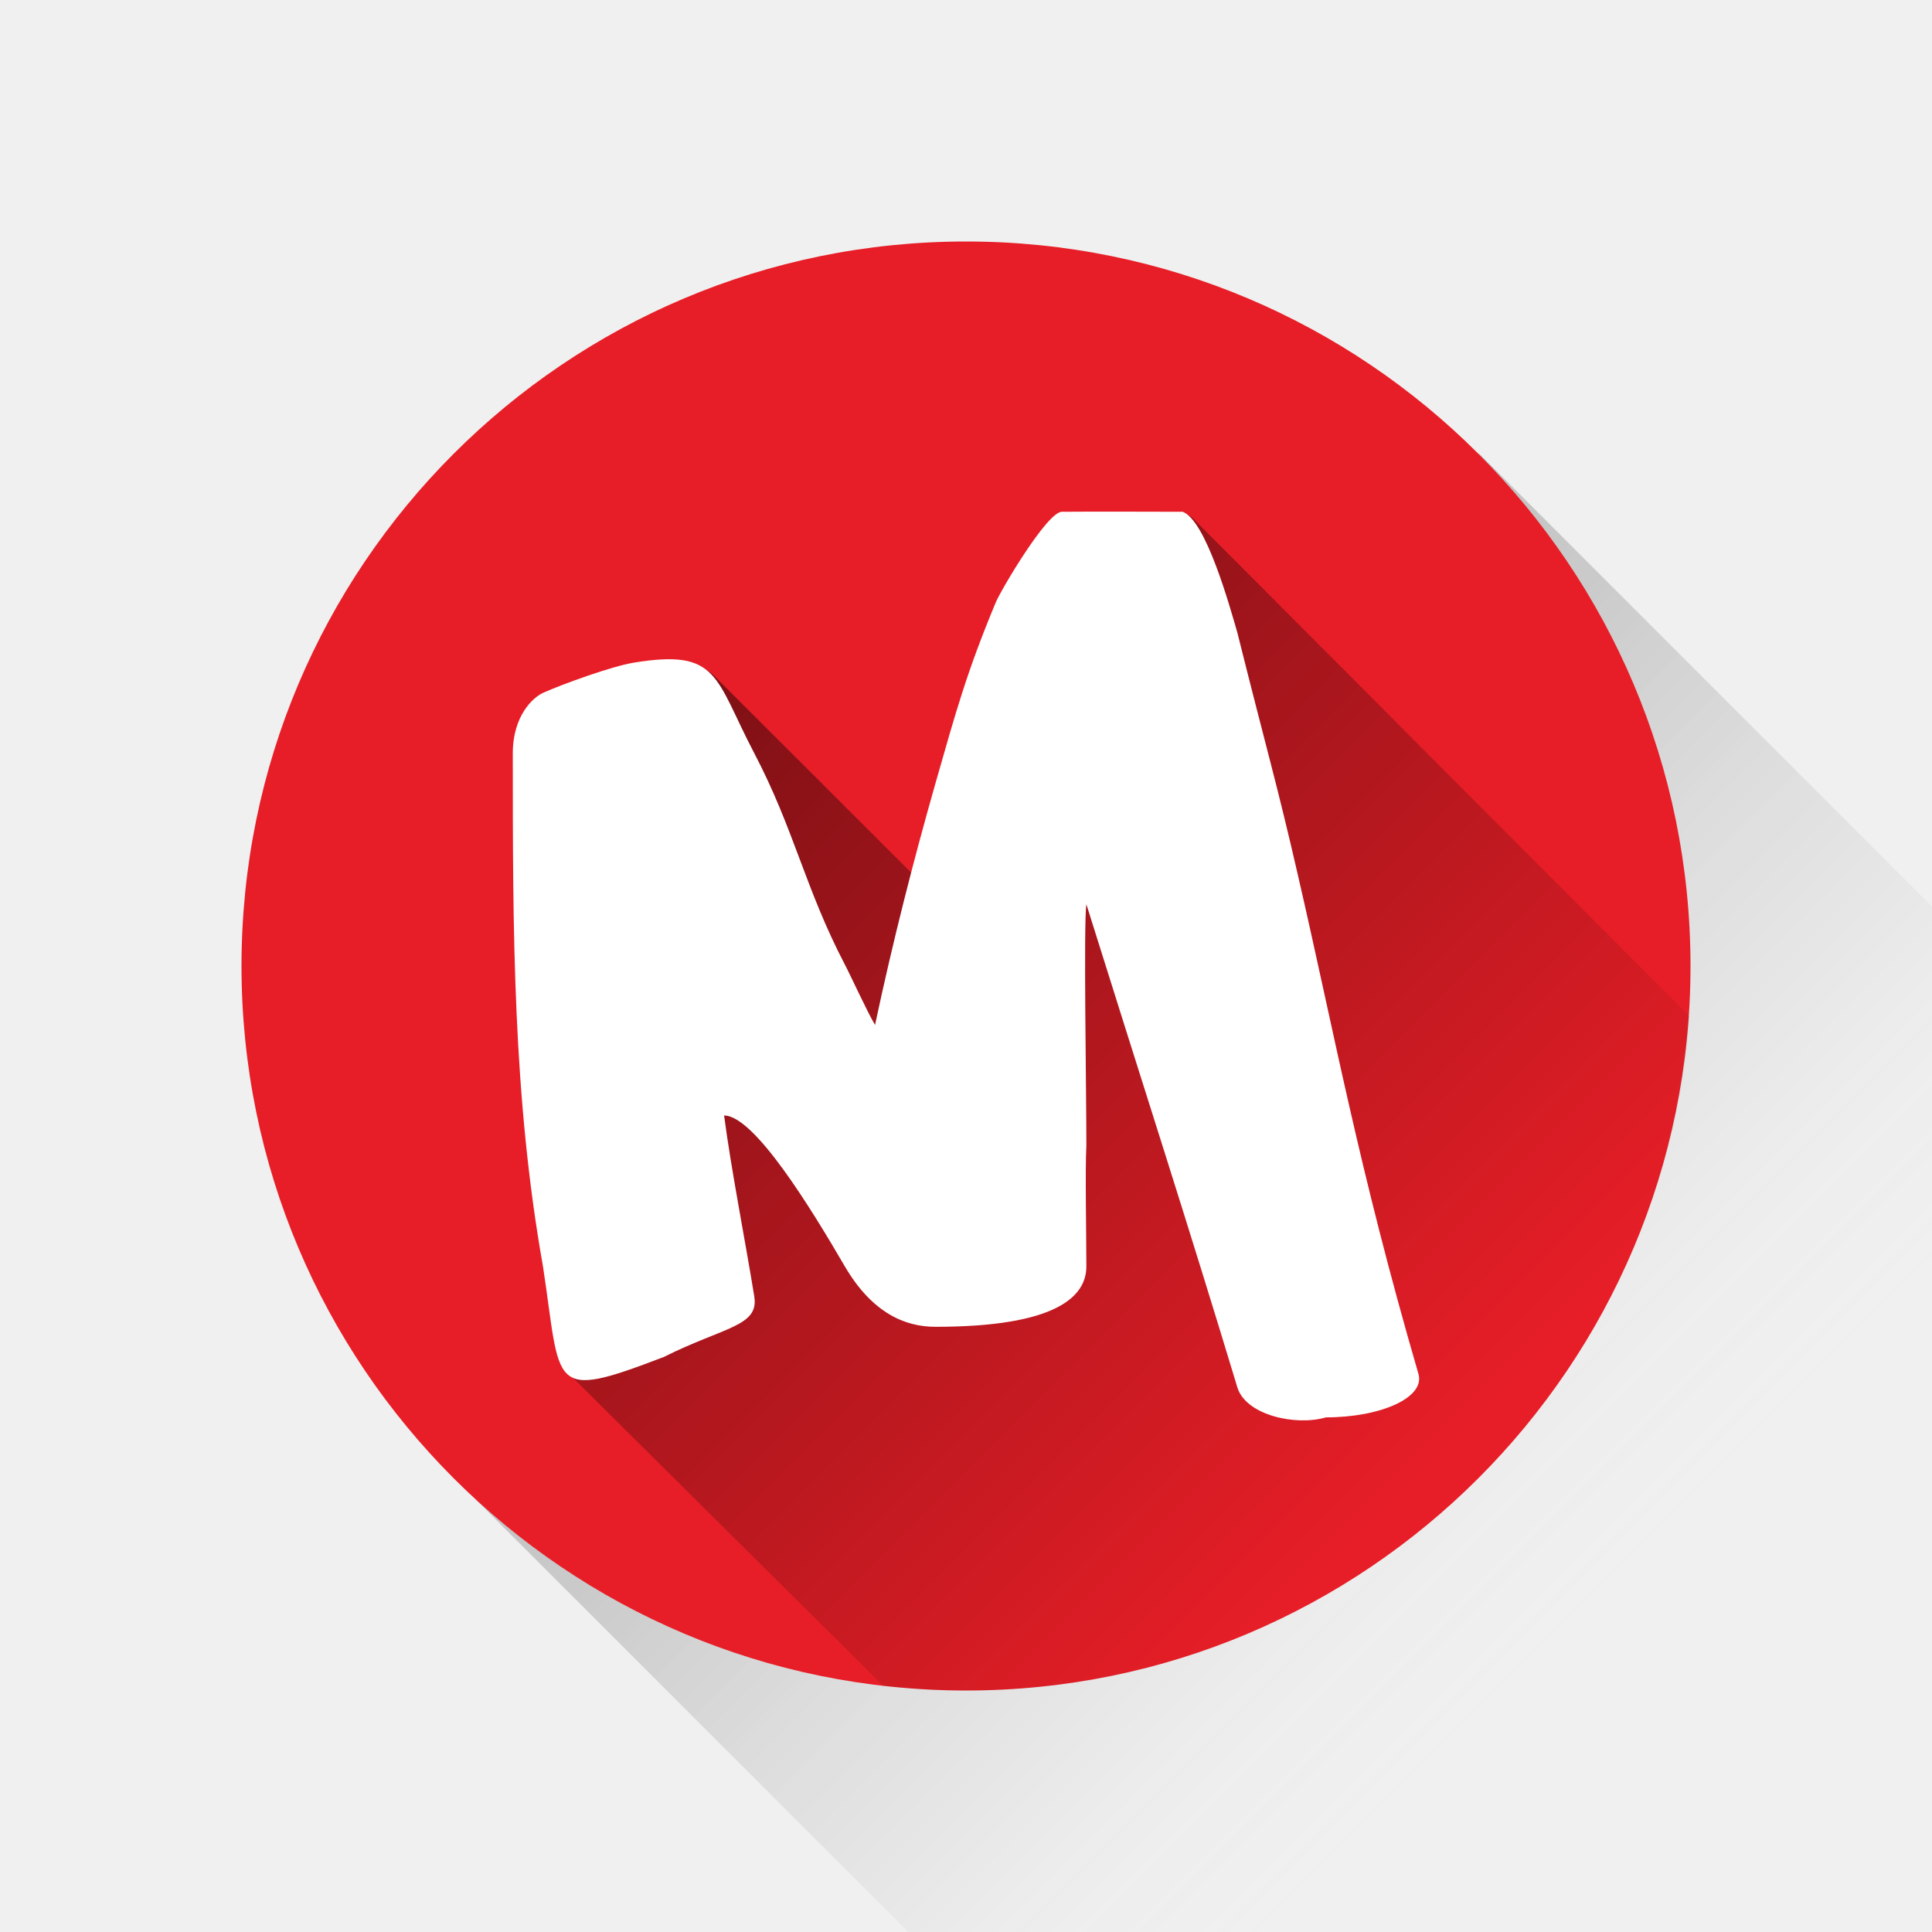
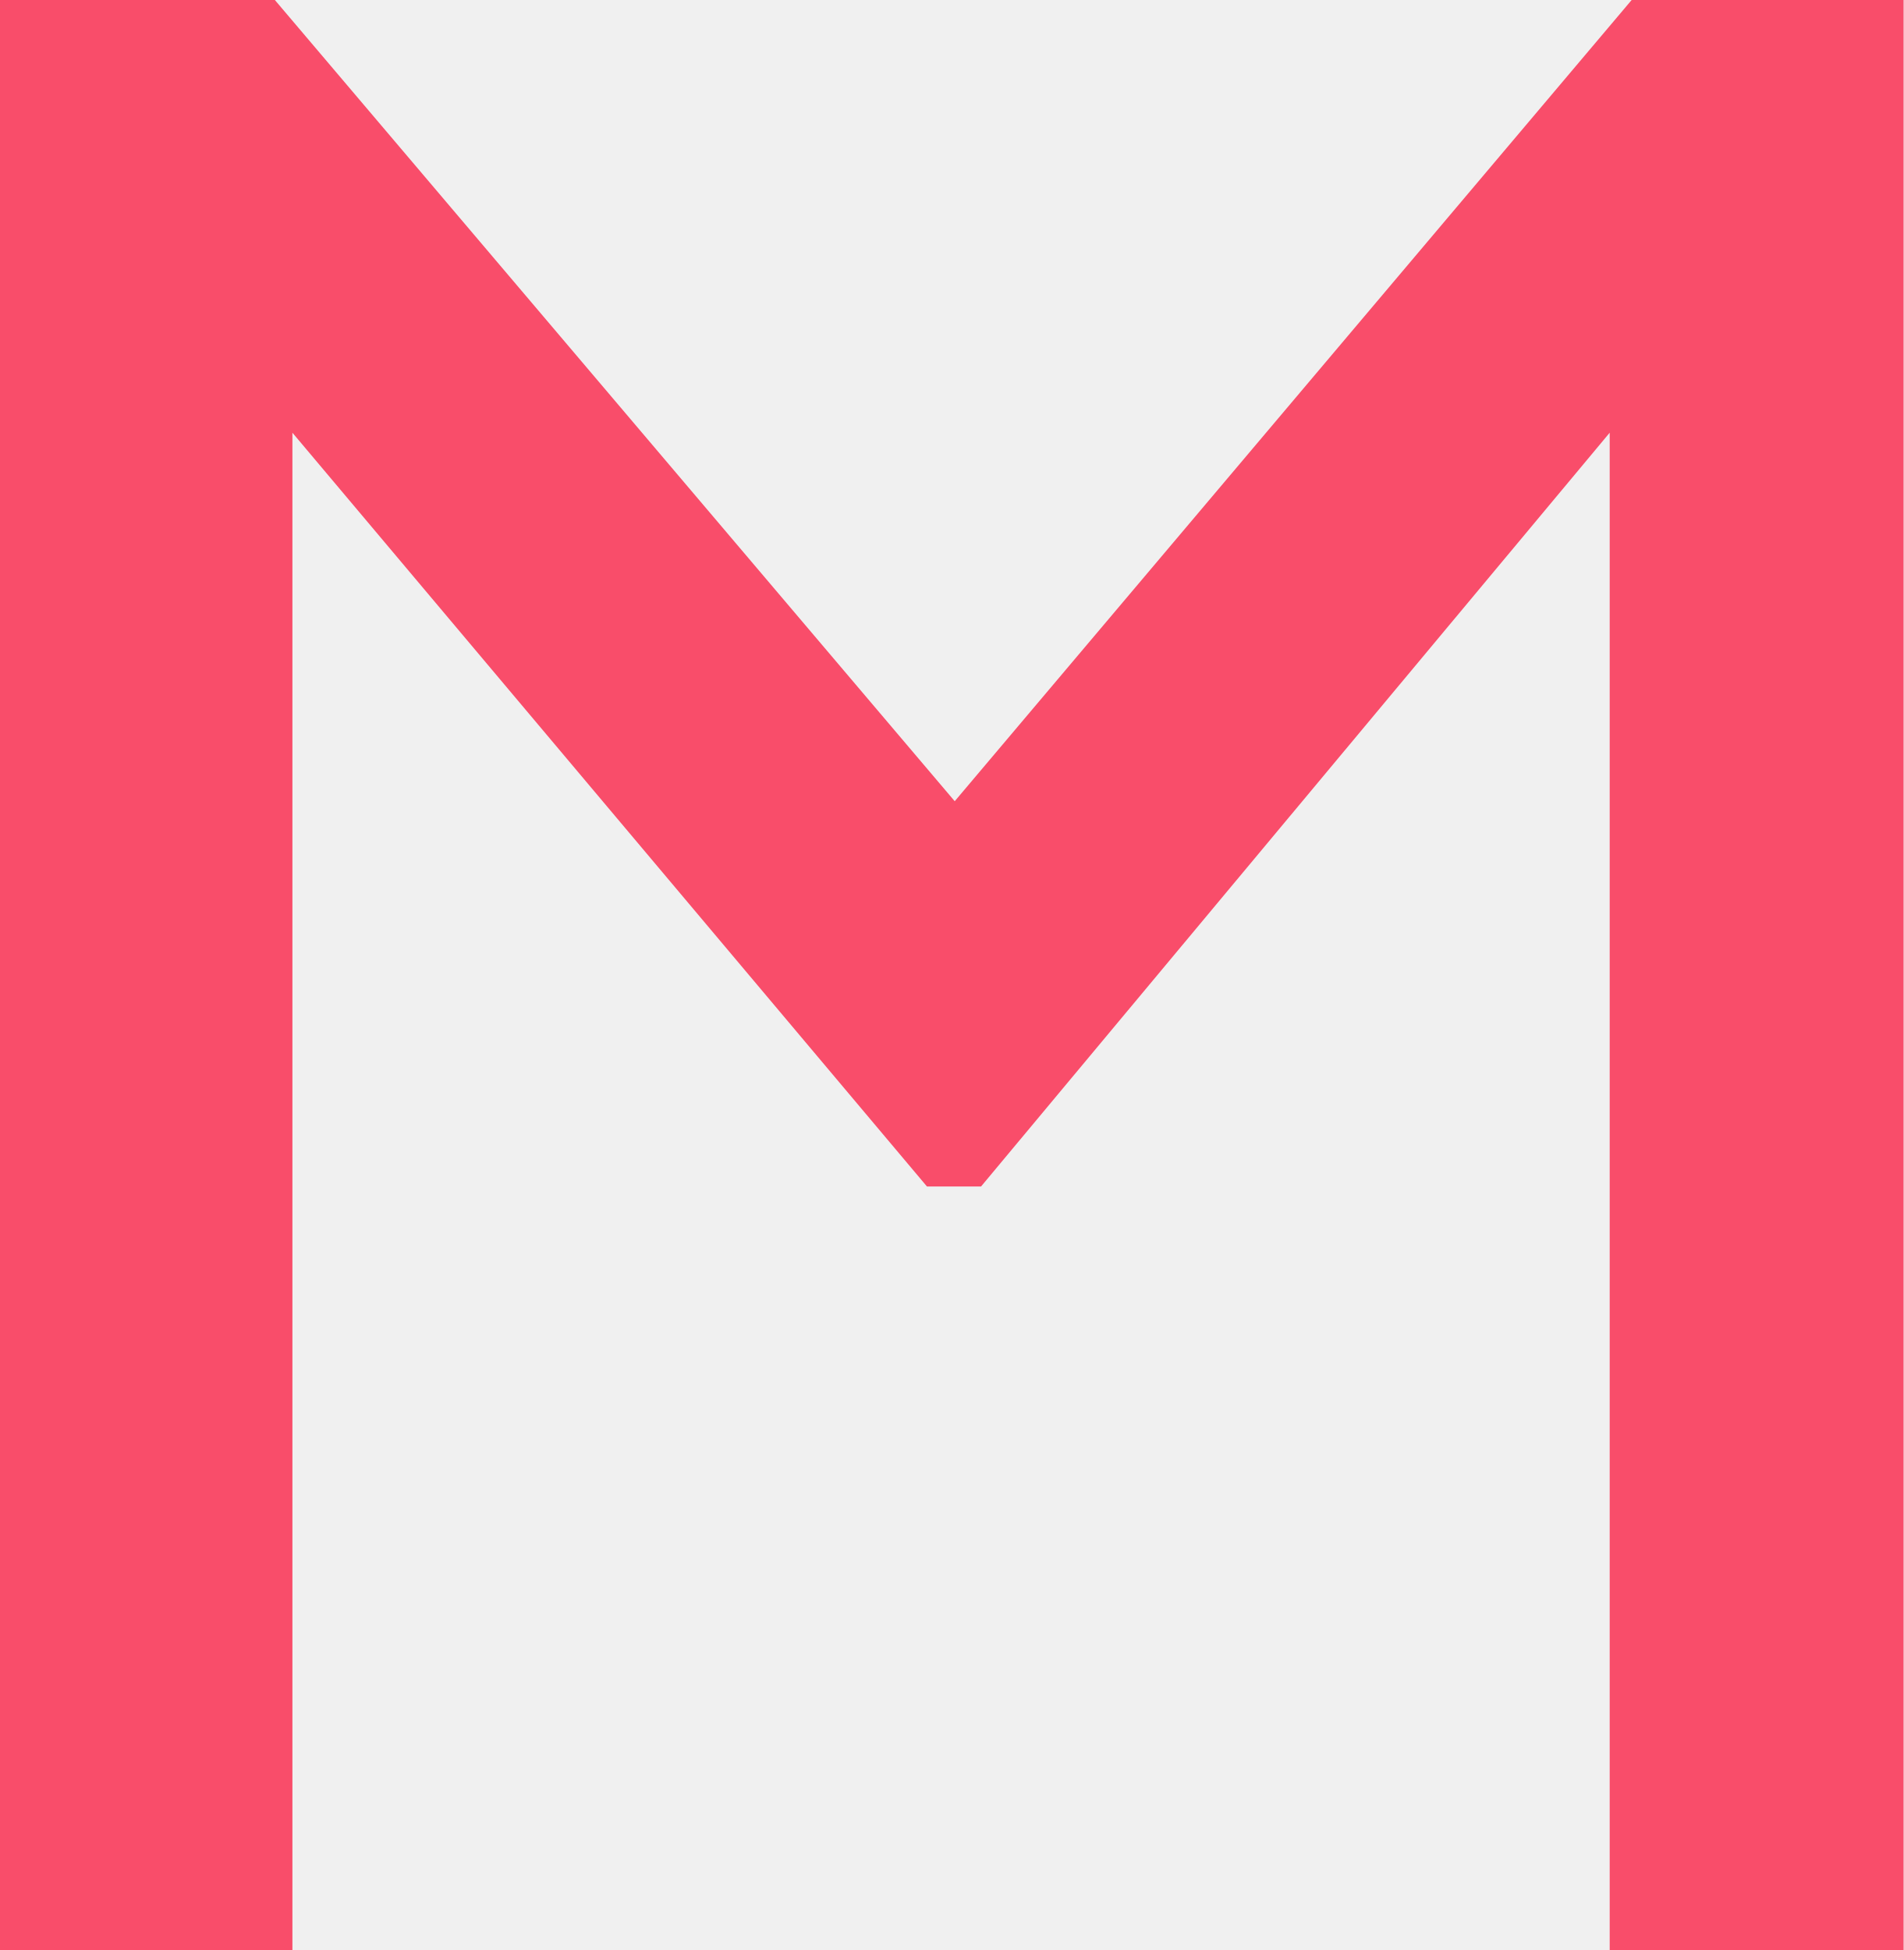
- <svg xmlns="http://www.w3.org/2000/svg" xmlns:xlink="http://www.w3.org/1999/xlink" enable-background="new 0 0 64 64" height="64px" id="Meetup" version="1.1" viewBox="0 0 64 64" width="64px" xml:space="preserve">
-   <linearGradient gradientTransform="matrix(1 0 0 -1 -1370 -1753)" gradientUnits="userSpaceOnUse" id="Circle_Shadow_1_" x1="1434.03" x2="1402.03" y1="-1816.999" y2="-1784.999">
-     <stop offset="0.316" style="stop-color:#FFFFFF;stop-opacity:0" />
-     <stop offset="0.351" style="stop-color:#E9E9E9;stop-opacity:0.05" />
-     <stop offset="0.454" style="stop-color:#ACACAC;stop-opacity:0.202" />
-     <stop offset="0.557" style="stop-color:#787878;stop-opacity:0.352" />
-     <stop offset="0.657" style="stop-color:#4D4D4D;stop-opacity:0.498" />
-     <stop offset="0.753" style="stop-color:#2B2B2B;stop-opacity:0.638" />
-     <stop offset="0.844" style="stop-color:#131313;stop-opacity:0.772" />
-     <stop offset="0.929" style="stop-color:#050505;stop-opacity:0.896" />
-     <stop offset="1" style="stop-color:#000000" />
-   </linearGradient>
-   <polygon enable-background="new    " fill="url(#Circle_Shadow_1_)" id="Circle_Shadow" opacity="0.2" points="64.029,64   64.029,30.059 49,15.029 15.059,48.971 30.088,64 " />
-   <circle cx="32" cy="32" fill="#E71E27" id="Circle" r="24" />
-   <g id="M_shadow">
-     <g>
-       <defs>
-         <circle cx="32.029" cy="32" id="SVGID_1_" r="24" />
-       </defs>
-       <clipPath id="SVGID_2_">
-         <use overflow="visible" xlink:href="#SVGID_1_" />
-       </clipPath>
-       <g clip-path="url(#SVGID_2_)" enable-background="new    " opacity="0.5">
-         <linearGradient gradientTransform="matrix(1 0 0 -1 -274 -299)" gradientUnits="userSpaceOnUse" id="SVGID_3_" x1="328.035" x2="328.002" y1="-375.97" y2="-375.937">
-           <stop offset="0.525" style="stop-color:#000000;stop-opacity:0" />
-           <stop offset="0.579" style="stop-color:#000000;stop-opacity:0.113" />
-           <stop offset="1" style="stop-color:#000000" />
-         </linearGradient>
-         <path d="M54.018,76.952C53.826,77.032,54.208,76.878,54.018,76.952L54.018,76.952z" fill="url(#SVGID_3_)" />
-         <linearGradient gradientTransform="matrix(1 0 0 -1 -274 -299)" gradientUnits="userSpaceOnUse" id="SVGID_4_" x1="351.391" x2="293.326" y1="-378.577" y2="-320.512">
-           <stop offset="0.525" style="stop-color:#000000;stop-opacity:0" />
-           <stop offset="0.579" style="stop-color:#000000;stop-opacity:0.113" />
-           <stop offset="1" style="stop-color:#000000" />
-         </linearGradient>
-         <path d="M79.02,77.516c-2.002-6.89-2.768-11.22-4.002-16.563c-0.703-3.053-1-4-2-8     c-0.229-0.791-0.906-3.229-1.607-3.864c-0.036-0.041-0.071-0.073-0.105-0.106c-0.037-0.041-0.072-0.074-0.107-0.106     c-0.035-0.04-0.071-0.073-0.106-0.104c-0.036-0.041-0.071-0.076-0.108-0.107c-0.033-0.04-0.068-0.072-0.104-0.104     c-0.036-0.041-0.07-0.074-0.105-0.106c-0.037-0.041-0.071-0.074-0.106-0.106c-0.035-0.039-0.069-0.072-0.104-0.104     c-0.037-0.041-0.072-0.075-0.107-0.106c-0.037-0.043-0.073-0.076-0.109-0.109c-0.033-0.038-0.066-0.068-0.101-0.1     c-0.037-0.044-0.075-0.08-0.112-0.113c-0.033-0.039-0.068-0.07-0.104-0.103c-0.034-0.04-0.068-0.073-0.104-0.104     c-0.037-0.043-0.074-0.078-0.111-0.111c-0.033-0.038-0.067-0.069-0.102-0.1c-0.036-0.043-0.072-0.078-0.107-0.11     c-0.037-0.041-0.072-0.075-0.109-0.108c-0.034-0.039-0.069-0.072-0.104-0.104c-0.035-0.04-0.07-0.073-0.105-0.105     c-0.036-0.041-0.071-0.074-0.105-0.105c-0.037-0.041-0.072-0.074-0.106-0.106c-0.036-0.041-0.071-0.073-0.106-0.106     c-0.035-0.041-0.07-0.073-0.105-0.105c-0.036-0.041-0.072-0.074-0.107-0.107c-0.035-0.039-0.07-0.072-0.105-0.104     c-0.037-0.041-0.072-0.075-0.108-0.106c-0.034-0.041-0.069-0.072-0.104-0.104c-0.035-0.041-0.07-0.074-0.105-0.106     c-0.036-0.041-0.071-0.074-0.105-0.105c-0.037-0.041-0.072-0.075-0.107-0.107c-0.036-0.041-0.072-0.074-0.108-0.107     c-0.034-0.038-0.069-0.07-0.104-0.104c-0.035-0.041-0.07-0.074-0.105-0.105c-0.035-0.041-0.07-0.073-0.105-0.105     c-0.035-0.041-0.071-0.074-0.107-0.107c-0.034-0.039-0.068-0.071-0.104-0.104c-0.037-0.043-0.073-0.078-0.11-0.111     c-0.035-0.039-0.07-0.072-0.104-0.104c-0.035-0.04-0.068-0.072-0.104-0.104c-0.037-0.045-0.074-0.08-0.112-0.113     c-0.033-0.038-0.066-0.069-0.101-0.1c-0.036-0.041-0.071-0.076-0.107-0.107c-0.036-0.042-0.071-0.076-0.108-0.109     c-0.033-0.039-0.067-0.07-0.103-0.102c-0.036-0.043-0.073-0.078-0.11-0.111c-0.035-0.039-0.068-0.07-0.104-0.104     c-0.035-0.041-0.071-0.074-0.106-0.106c-0.035-0.041-0.07-0.074-0.106-0.106c-0.035-0.041-0.07-0.074-0.104-0.105     c-0.037-0.041-0.072-0.074-0.106-0.105c-0.036-0.041-0.071-0.074-0.106-0.106c-0.035-0.041-0.07-0.074-0.105-0.106     c-0.036-0.041-0.072-0.074-0.107-0.107c-0.035-0.04-0.072-0.073-0.107-0.105c-0.034-0.04-0.069-0.072-0.104-0.104     c-0.036-0.041-0.071-0.074-0.106-0.106c-0.035-0.041-0.07-0.073-0.105-0.106c-0.036-0.041-0.07-0.073-0.105-0.105     c-0.035-0.04-0.07-0.072-0.105-0.105c-0.036-0.041-0.073-0.076-0.109-0.107c-0.035-0.041-0.07-0.073-0.104-0.105     c-0.035-0.041-0.07-0.074-0.105-0.104c-0.036-0.042-0.071-0.076-0.108-0.108c-0.034-0.039-0.068-0.072-0.104-0.103     c-0.035-0.041-0.068-0.074-0.104-0.104c-0.037-0.043-0.075-0.08-0.112-0.113c-0.033-0.039-0.067-0.069-0.103-0.101     c-0.035-0.043-0.072-0.077-0.109-0.11c-0.034-0.041-0.069-0.072-0.104-0.104c-0.037-0.041-0.072-0.074-0.106-0.106     c-0.036-0.041-0.071-0.074-0.106-0.105c-0.035-0.041-0.07-0.074-0.105-0.105c-0.036-0.041-0.071-0.074-0.106-0.106     c-0.036-0.041-0.071-0.074-0.106-0.106c-0.035-0.041-0.07-0.074-0.106-0.105c-0.034-0.041-0.071-0.075-0.106-0.107     c-0.035-0.041-0.071-0.074-0.107-0.105c-0.034-0.041-0.068-0.072-0.104-0.104c-0.037-0.041-0.071-0.073-0.106-0.106     c-0.036-0.041-0.071-0.073-0.106-0.105c-0.035-0.041-0.07-0.074-0.105-0.105c-0.037-0.043-0.073-0.076-0.109-0.108     c-0.035-0.04-0.068-0.072-0.104-0.104c-0.036-0.041-0.071-0.074-0.106-0.105c-0.036-0.041-0.071-0.074-0.106-0.105     c-0.035-0.041-0.07-0.074-0.105-0.106c-0.035-0.041-0.07-0.074-0.105-0.106c-0.035-0.039-0.07-0.072-0.105-0.104     c-0.036-0.042-0.072-0.077-0.109-0.109c-0.033-0.04-0.067-0.072-0.104-0.104c-0.037-0.043-0.074-0.078-0.111-0.111     c-0.033-0.039-0.068-0.07-0.103-0.102c-0.035-0.043-0.071-0.075-0.107-0.107c-0.034-0.04-0.067-0.072-0.103-0.104     c-0.037-0.043-0.074-0.08-0.112-0.112c-0.032-0.038-0.065-0.069-0.101-0.101c-0.036-0.043-0.073-0.078-0.109-0.11     c-0.035-0.04-0.07-0.073-0.105-0.104c-0.035-0.042-0.071-0.074-0.106-0.107c-0.036-0.041-0.072-0.074-0.108-0.106     c-0.033-0.04-0.068-0.071-0.104-0.104c-0.036-0.041-0.071-0.073-0.105-0.105c-0.037-0.041-0.072-0.074-0.107-0.105     c-0.035-0.041-0.07-0.074-0.105-0.106c-0.037-0.042-0.072-0.076-0.109-0.108c-0.034-0.039-0.068-0.072-0.104-0.104     c-0.035-0.041-0.07-0.074-0.105-0.105c-0.037-0.041-0.071-0.074-0.106-0.106c-0.036-0.041-0.071-0.074-0.106-0.106     c-0.035-0.041-0.07-0.074-0.105-0.105c-0.035-0.04-0.071-0.074-0.105-0.106c-0.037-0.041-0.072-0.073-0.107-0.106     c-0.035-0.041-0.07-0.073-0.105-0.105c-0.035-0.041-0.072-0.074-0.109-0.107c-0.033-0.041-0.068-0.071-0.104-0.104     c-0.035-0.041-0.07-0.074-0.105-0.106c-0.034-0.039-0.068-0.07-0.104-0.103c-0.036-0.044-0.075-0.08-0.112-0.114     c-0.033-0.037-0.065-0.068-0.1-0.098c-0.038-0.045-0.076-0.081-0.113-0.115c-0.033-0.039-0.067-0.07-0.103-0.102     c-0.036-0.041-0.072-0.075-0.108-0.107c-0.033-0.04-0.068-0.072-0.104-0.104c-0.036-0.043-0.072-0.076-0.109-0.109     c-0.033-0.039-0.066-0.07-0.102-0.102c-0.036-0.043-0.072-0.076-0.108-0.109c-0.036-0.041-0.071-0.075-0.106-0.107     c-0.037-0.041-0.072-0.074-0.109-0.107c-0.034-0.039-0.068-0.07-0.104-0.102c-0.035-0.041-0.07-0.076-0.105-0.107     c-0.036-0.041-0.071-0.074-0.105-0.106c-0.037-0.041-0.072-0.073-0.106-0.106c-0.036-0.041-0.071-0.073-0.106-0.105     c-0.035-0.041-0.072-0.074-0.106-0.105c-0.035-0.041-0.071-0.074-0.106-0.106c-0.035-0.041-0.07-0.073-0.105-0.106     c-0.036-0.041-0.072-0.074-0.108-0.106c-0.034-0.04-0.069-0.072-0.104-0.104c-0.035-0.041-0.07-0.074-0.105-0.105     c-0.035-0.04-0.068-0.072-0.104-0.104c-0.037-0.045-0.074-0.08-0.112-0.113c-0.035-0.04-0.07-0.072-0.104-0.104     c-0.035-0.038-0.07-0.071-0.104-0.104c-0.035-0.039-0.07-0.072-0.104-0.104c-0.037-0.041-0.072-0.075-0.109-0.106     c-0.033-0.041-0.067-0.072-0.104-0.104c-0.035-0.043-0.072-0.078-0.109-0.11c-0.034-0.041-0.069-0.071-0.104-0.104     c-0.036-0.043-0.071-0.077-0.108-0.109c-0.035-0.039-0.068-0.07-0.104-0.103c-0.036-0.043-0.073-0.078-0.109-0.111     c-0.035-0.04-0.07-0.071-0.104-0.104c-0.037-0.042-0.073-0.076-0.11-0.109c-0.033-0.038-0.066-0.069-0.101-0.101     c-0.037-0.043-0.073-0.078-0.11-0.111c-0.035-0.039-0.068-0.071-0.104-0.103c-0.037-0.042-0.073-0.077-0.11-0.11     c-0.034-0.04-0.069-0.073-0.104-0.104c-0.035-0.041-0.069-0.074-0.104-0.105c-0.036-0.041-0.071-0.075-0.106-0.106     c-0.035-0.041-0.07-0.075-0.105-0.107c-0.036-0.041-0.071-0.075-0.107-0.107c-0.035-0.041-0.07-0.073-0.104-0.105     c-0.036-0.042-0.072-0.076-0.108-0.108c-0.035-0.04-0.068-0.073-0.104-0.104c-0.036-0.042-0.071-0.076-0.107-0.108     c-0.035-0.041-0.07-0.075-0.107-0.107c-0.034-0.04-0.068-0.072-0.104-0.104c-0.035-0.041-0.07-0.074-0.105-0.106     c-0.037-0.042-0.071-0.075-0.107-0.107c-0.034-0.04-0.068-0.073-0.104-0.104c-0.037-0.043-0.074-0.079-0.112-0.112     c-0.034-0.04-0.068-0.071-0.103-0.102c-0.037-0.042-0.072-0.076-0.107-0.108c-0.034-0.04-0.068-0.071-0.104-0.103     c-0.037-0.043-0.074-0.079-0.111-0.112c-0.034-0.04-0.069-0.072-0.104-0.103c-0.034-0.04-0.069-0.072-0.104-0.104     c-0.036-0.043-0.072-0.078-0.109-0.111c-0.035-0.04-0.068-0.072-0.104-0.104c-0.037-0.042-0.072-0.076-0.108-0.109     c-0.035-0.041-0.07-0.074-0.106-0.105c-0.033-0.04-0.068-0.073-0.104-0.104c-0.035-0.042-0.071-0.075-0.107-0.107     c-0.035-0.041-0.07-0.074-0.105-0.106c-0.035-0.041-0.071-0.075-0.107-0.107c-0.035-0.041-0.07-0.074-0.105-0.105     c-0.034-0.04-0.069-0.073-0.104-0.104c-0.036-0.041-0.071-0.075-0.106-0.107c-0.037-0.042-0.072-0.077-0.109-0.109     c-0.035-0.041-0.07-0.073-0.105-0.105c-0.033-0.04-0.067-0.072-0.104-0.104c-0.036-0.042-0.072-0.076-0.107-0.108     c-0.035-0.04-0.068-0.073-0.104-0.104c-0.037-0.044-0.075-0.081-0.113-0.114c-0.033-0.038-0.066-0.068-0.1-0.098     c-0.036-0.042-0.073-0.078-0.11-0.11c-0.034-0.041-0.069-0.074-0.104-0.106c-0.034-0.04-0.068-0.071-0.104-0.103     c-0.037-0.043-0.073-0.079-0.11-0.112c-0.035-0.04-0.068-0.072-0.104-0.103c-0.035-0.041-0.069-0.074-0.104-0.106     c-0.037-0.042-0.074-0.078-0.11-0.111c-0.033-0.039-0.067-0.07-0.101-0.1c-0.037-0.043-0.076-0.079-0.113-0.112     c-0.032-0.039-0.066-0.07-0.1-0.101c-0.037-0.042-0.074-0.077-0.109-0.109c-0.035-0.041-0.07-0.074-0.106-0.106     c-0.036-0.042-0.071-0.076-0.108-0.109c-0.033-0.039-0.068-0.071-0.104-0.102c-0.035-0.041-0.07-0.075-0.105-0.107     c-0.037-0.041-0.071-0.075-0.106-0.106c-0.036-0.041-0.071-0.075-0.106-0.107c-0.035-0.042-0.072-0.075-0.107-0.108     c-0.034-0.039-0.068-0.071-0.104-0.102c-0.037-0.043-0.072-0.078-0.109-0.111c-0.036-0.041-0.071-0.074-0.107-0.106     c-0.033-0.04-0.068-0.072-0.104-0.104c-0.035-0.041-0.07-0.074-0.105-0.106c-0.036-0.041-0.07-0.075-0.105-0.106     c-0.037-0.041-0.071-0.075-0.106-0.106c-0.036-0.041-0.071-0.075-0.106-0.106c-0.035-0.041-0.069-0.074-0.105-0.106     c-0.036-0.042-0.072-0.076-0.107-0.109c-0.035-0.039-0.068-0.071-0.104-0.102c-0.037-0.042-0.074-0.078-0.111-0.111     c-0.033-0.04-0.068-0.072-0.104-0.104c-0.035-0.042-0.071-0.075-0.107-0.107c-0.033-0.04-0.068-0.072-0.104-0.104     c-0.036-0.042-0.072-0.076-0.108-0.108c-0.034-0.04-0.069-0.072-0.104-0.104c-0.035-0.042-0.07-0.076-0.106-0.108     c-0.035-0.041-0.069-0.073-0.104-0.105c-0.037-0.041-0.071-0.075-0.106-0.107c-0.036-0.041-0.072-0.075-0.106-0.107     c-0.037-0.041-0.072-0.075-0.107-0.107c-0.035-0.041-0.07-0.073-0.105-0.105c-0.035-0.041-0.07-0.073-0.104-0.105     c-0.037-0.042-0.073-0.076-0.109-0.109c-0.035-0.041-0.07-0.073-0.105-0.105c-0.034-0.041-0.07-0.075-0.105-0.107     c-0.035-0.041-0.07-0.073-0.105-0.105c-0.035-0.041-0.07-0.075-0.105-0.107c-0.036-0.041-0.072-0.075-0.107-0.107     c-0.035-0.041-0.069-0.074-0.105-0.105c-0.035-0.042-0.071-0.075-0.107-0.108c-0.035-0.041-0.07-0.073-0.104-0.105     c-0.035-0.041-0.07-0.074-0.106-0.105c-0.035-0.041-0.07-0.074-0.104-0.106c-0.035-0.041-0.07-0.074-0.105-0.106     c-0.036-0.042-0.071-0.076-0.108-0.108c-0.035-0.041-0.07-0.074-0.106-0.106c-0.032-0.039-0.067-0.07-0.103-0.102     c-0.036-0.043-0.074-0.08-0.111-0.113c-0.035-0.041-0.071-0.074-0.105-0.105c-0.033-0.039-0.067-0.069-0.102-0.1     c-0.037-0.043-0.074-0.079-0.111-0.112c-0.033-0.04-0.068-0.072-0.104-0.103c-0.036-0.042-0.073-0.078-0.11-0.11     c-0.034-0.039-0.067-0.071-0.103-0.102c-0.035-0.042-0.071-0.077-0.108-0.109c-0.034-0.041-0.071-0.074-0.106-0.106     c-0.035-0.04-0.068-0.072-0.104-0.104c-0.035-0.041-0.07-0.075-0.105-0.106c-0.037-0.042-0.072-0.076-0.108-0.108     c-0.035-0.041-0.07-0.074-0.104-0.105c-0.037-0.042-0.072-0.076-0.108-0.108c-0.034-0.04-0.069-0.072-0.104-0.103     c-0.035-0.042-0.072-0.076-0.106-0.108c-0.035-0.04-0.07-0.073-0.104-0.104c-0.035-0.042-0.072-0.076-0.109-0.109     c-0.034-0.041-0.069-0.073-0.104-0.105c-0.034-0.041-0.069-0.074-0.104-0.106c-0.036-0.042-0.071-0.075-0.107-0.107     c-0.035-0.041-0.07-0.073-0.105-0.105c-0.035-0.041-0.07-0.075-0.106-0.107c-0.035-0.041-0.071-0.074-0.106-0.106     c-0.035-0.041-0.07-0.074-0.106-0.106c-0.033-0.039-0.067-0.071-0.103-0.102c-0.037-0.043-0.074-0.08-0.111-0.113     c-0.035-0.04-0.069-0.072-0.104-0.103c-0.034-0.041-0.069-0.074-0.106-0.106c-0.034-0.041-0.07-0.075-0.105-0.107     c-0.035-0.04-0.068-0.072-0.104-0.104c-0.036-0.041-0.071-0.075-0.107-0.107c-0.037-0.043-0.072-0.078-0.109-0.111     c-0.035-0.039-0.068-0.07-0.103-0.101c-0.036-0.042-0.072-0.076-0.108-0.108c-0.035-0.041-0.07-0.073-0.104-0.105     c-0.037-0.042-0.073-0.077-0.11-0.11c-0.034-0.039-0.067-0.071-0.103-0.102c-0.036-0.043-0.073-0.078-0.11-0.111     c-0.034-0.04-0.069-0.072-0.104-0.103c-0.035-0.042-0.07-0.075-0.106-0.107c-0.035-0.041-0.071-0.075-0.106-0.107     c-0.035-0.041-0.069-0.074-0.105-0.105c-0.035-0.042-0.07-0.075-0.107-0.108c-0.035-0.04-0.07-0.073-0.104-0.105     c-0.035-0.041-0.07-0.074-0.106-0.106c-0.103-0.119-0.205-0.205-0.31-0.242c-1.375,0-2.615-0.011-4,0     c-0.49,0.003-2.013,2.581-2.188,3c-0.965,2.314-1.313,3.596-2,6c-0.278,0.976-0.543,1.989-0.807,3.003     c-0.029-0.031-0.06-0.06-0.091-0.088c-0.034-0.038-0.07-0.073-0.106-0.106c-0.034-0.038-0.07-0.072-0.105-0.106     c-0.035-0.038-0.071-0.073-0.107-0.107c-0.034-0.038-0.07-0.072-0.106-0.106c-0.035-0.038-0.071-0.074-0.108-0.108     c-0.033-0.036-0.068-0.07-0.103-0.103c-0.036-0.039-0.073-0.076-0.11-0.11c-0.034-0.037-0.069-0.071-0.105-0.104     c-0.034-0.038-0.07-0.073-0.107-0.107c-0.034-0.037-0.069-0.072-0.105-0.105c-0.035-0.038-0.071-0.074-0.108-0.108     c-0.033-0.037-0.069-0.071-0.104-0.104c-0.035-0.039-0.072-0.075-0.109-0.109c-0.034-0.038-0.069-0.072-0.105-0.105     c-0.034-0.037-0.069-0.071-0.105-0.104c-0.034-0.038-0.07-0.073-0.107-0.107c-0.035-0.038-0.071-0.074-0.108-0.107     c-0.034-0.037-0.069-0.071-0.104-0.104c-0.034-0.038-0.071-0.073-0.107-0.107c-0.034-0.038-0.069-0.072-0.105-0.105     c-0.035-0.038-0.071-0.074-0.108-0.108c-0.034-0.037-0.069-0.072-0.105-0.105c-0.034-0.038-0.07-0.073-0.106-0.106     c-0.035-0.039-0.072-0.075-0.109-0.109c-0.033-0.037-0.068-0.071-0.104-0.104c-0.034-0.038-0.07-0.072-0.106-0.106     c-0.034-0.038-0.071-0.074-0.107-0.107c-0.034-0.037-0.069-0.072-0.105-0.105c-0.034-0.038-0.07-0.072-0.106-0.106     c-0.034-0.038-0.07-0.073-0.107-0.107c-0.034-0.038-0.071-0.073-0.107-0.106c-0.034-0.038-0.07-0.072-0.106-0.106     c-0.034-0.038-0.07-0.073-0.106-0.106c-0.034-0.038-0.07-0.072-0.106-0.105c-0.034-0.038-0.07-0.073-0.106-0.106     c-0.034-0.038-0.071-0.074-0.107-0.107c-0.034-0.038-0.071-0.073-0.107-0.107c-0.034-0.038-0.07-0.072-0.106-0.105     c-0.034-0.038-0.07-0.072-0.105-0.105c-0.034-0.038-0.07-0.073-0.107-0.107c-0.034-0.037-0.07-0.072-0.106-0.104     c-0.034-0.038-0.07-0.073-0.106-0.107c-0.034-0.038-0.07-0.073-0.106-0.106c-0.034-0.038-0.07-0.072-0.106-0.106     c-0.034-0.038-0.07-0.073-0.107-0.107c-0.034-0.037-0.069-0.072-0.105-0.105c-0.035-0.038-0.071-0.074-0.108-0.107     c-0.034-0.038-0.069-0.072-0.105-0.105c-0.034-0.038-0.07-0.073-0.106-0.107c-0.034-0.038-0.07-0.073-0.107-0.106     c-0.034-0.038-0.07-0.073-0.106-0.106c-0.034-0.038-0.07-0.072-0.106-0.106c-0.034-0.038-0.07-0.073-0.106-0.106     c-0.034-0.038-0.07-0.072-0.106-0.106c-0.034-0.038-0.07-0.073-0.106-0.106c-0.035-0.038-0.071-0.073-0.107-0.107     c-0.034-0.038-0.07-0.073-0.106-0.106c-0.034-0.038-0.07-0.073-0.106-0.106c-0.034-0.037-0.069-0.072-0.105-0.105     c-0.035-0.038-0.071-0.073-0.107-0.107c-0.034-0.037-0.07-0.072-0.105-0.105c-0.484-0.533-1.149-0.671-2.612-0.43     c-0.706,0.114-2.351,0.708-3,1c-0.323,0.146-1,0.75-1,2c0,5.875,0,11.375,1,17c0.317,2.076,0.354,3.194,0.846,3.592     c0.033,0.039,0.068,0.076,0.106,0.105c0.033,0.04,0.068,0.076,0.106,0.106c0.033,0.04,0.068,0.075,0.106,0.106     c0.033,0.039,0.069,0.075,0.107,0.106c0.033,0.039,0.068,0.073,0.105,0.104c0.033,0.039,0.069,0.075,0.107,0.106     c0.033,0.039,0.068,0.075,0.105,0.104c0.033,0.041,0.069,0.076,0.107,0.106c0.033,0.04,0.068,0.076,0.106,0.106     c0.033,0.039,0.068,0.076,0.106,0.105c0.033,0.04,0.069,0.076,0.107,0.107c0.033,0.039,0.069,0.074,0.106,0.104     c0.033,0.039,0.068,0.075,0.106,0.104c0.033,0.041,0.068,0.076,0.106,0.107c0.033,0.039,0.069,0.075,0.107,0.106     c0.032,0.038,0.067,0.073,0.104,0.104c0.033,0.039,0.069,0.075,0.107,0.106c0.033,0.04,0.069,0.075,0.107,0.106     c0.033,0.039,0.068,0.075,0.106,0.105c0.033,0.04,0.069,0.076,0.107,0.105c0.033,0.041,0.068,0.076,0.105,0.105     c0.033,0.04,0.069,0.076,0.106,0.105c0.033,0.041,0.068,0.076,0.106,0.106c0.033,0.04,0.069,0.076,0.107,0.106     c0.033,0.039,0.068,0.076,0.106,0.105c0.032,0.039,0.067,0.075,0.105,0.105c0.033,0.039,0.07,0.076,0.108,0.107     c0.033,0.039,0.068,0.075,0.106,0.105c0.033,0.039,0.068,0.074,0.106,0.105c0.033,0.039,0.068,0.075,0.106,0.105     c0.033,0.04,0.068,0.076,0.106,0.107c0.033,0.039,0.068,0.074,0.106,0.104c0.033,0.039,0.068,0.075,0.106,0.104     c0.033,0.041,0.068,0.078,0.107,0.107c0.033,0.04,0.069,0.076,0.107,0.107c0.032,0.037,0.067,0.074,0.104,0.104     c0.033,0.039,0.068,0.076,0.107,0.105c0.033,0.041,0.069,0.076,0.107,0.107c0.033,0.039,0.068,0.075,0.105,0.105     c0.033,0.039,0.069,0.074,0.107,0.105c0.033,0.039,0.068,0.075,0.105,0.105c0.033,0.04,0.069,0.076,0.107,0.107     c0.033,0.039,0.068,0.074,0.106,0.104c0.033,0.04,0.068,0.075,0.105,0.106c0.033,0.039,0.069,0.075,0.108,0.106     c0.033,0.039,0.068,0.075,0.105,0.104c0.033,0.041,0.069,0.076,0.108,0.107c0.032,0.039,0.067,0.075,0.105,0.105     c0.032,0.039,0.068,0.074,0.105,0.104c0.033,0.04,0.069,0.076,0.108,0.106c0.033,0.039,0.068,0.076,0.105,0.105     c0.033,0.04,0.068,0.076,0.106,0.106c0.033,0.04,0.069,0.075,0.107,0.106c0.033,0.039,0.068,0.075,0.106,0.105     c0.033,0.04,0.068,0.074,0.106,0.105c0.033,0.039,0.068,0.075,0.106,0.106c0.033,0.039,0.068,0.075,0.106,0.104     c0.033,0.041,0.069,0.076,0.107,0.107c0.033,0.039,0.068,0.075,0.106,0.105c0.033,0.039,0.068,0.076,0.106,0.105     c0.033,0.04,0.069,0.076,0.107,0.107c0.033,0.039,0.068,0.074,0.105,0.104c0.033,0.039,0.069,0.075,0.107,0.106     c0.033,0.039,0.068,0.074,0.106,0.105c0.033,0.039,0.068,0.075,0.106,0.105c0.033,0.04,0.069,0.076,0.107,0.107     c0.032,0.039,0.067,0.074,0.105,0.104c0.033,0.04,0.07,0.077,0.108,0.106c0.032,0.039,0.066,0.074,0.104,0.104     c0.034,0.041,0.07,0.078,0.109,0.108c0.033,0.039,0.068,0.076,0.105,0.105c0.033,0.039,0.068,0.075,0.105,0.105     c0.033,0.039,0.069,0.076,0.108,0.106c0.032,0.039,0.067,0.075,0.105,0.104c0.033,0.041,0.069,0.076,0.108,0.107     c0.033,0.039,0.068,0.075,0.106,0.105c0.033,0.039,0.068,0.076,0.106,0.107c0.033,0.038,0.068,0.073,0.106,0.104     c0.033,0.039,0.068,0.075,0.106,0.104c0.033,0.041,0.069,0.076,0.107,0.107c0.032,0.039,0.067,0.074,0.105,0.105     c0.033,0.039,0.069,0.075,0.108,0.106c0.033,0.039,0.068,0.075,0.106,0.104c0.033,0.041,0.068,0.076,0.106,0.106     c0.033,0.04,0.068,0.075,0.106,0.106c0.033,0.039,0.068,0.074,0.106,0.105c0.033,0.039,0.068,0.074,0.105,0.105     c0.033,0.039,0.069,0.076,0.107,0.106c0.033,0.039,0.068,0.075,0.106,0.106c0.033,0.039,0.068,0.074,0.106,0.105     c0.033,0.039,0.069,0.075,0.106,0.105c0.033,0.04,0.069,0.076,0.107,0.107c0.032,0.039,0.067,0.073,0.105,0.104     c0.033,0.04,0.069,0.076,0.107,0.107c0.033,0.039,0.068,0.074,0.106,0.105c0.033,0.039,0.068,0.075,0.106,0.105     c0.033,0.039,0.069,0.076,0.107,0.105c0.033,0.04,0.069,0.076,0.107,0.107c0.032,0.037,0.067,0.074,0.104,0.104     c0.033,0.04,0.069,0.077,0.108,0.108c0.032,0.038,0.067,0.073,0.104,0.104c0.033,0.04,0.069,0.076,0.107,0.107     c0.033,0.039,0.068,0.075,0.106,0.106c0.033,0.039,0.068,0.074,0.106,0.104c0.033,0.04,0.069,0.075,0.107,0.106     c0.032,0.039,0.067,0.074,0.104,0.104c0.034,0.04,0.07,0.077,0.108,0.108c0.033,0.039,0.069,0.074,0.107,0.104     c0.032,0.039,0.067,0.075,0.105,0.104c0.033,0.041,0.068,0.076,0.106,0.106c0.033,0.04,0.069,0.076,0.108,0.106     c0.032,0.039,0.067,0.076,0.105,0.105c0.033,0.04,0.069,0.076,0.108,0.107c0.032,0.039,0.067,0.074,0.104,0.104     c0.033,0.04,0.069,0.076,0.107,0.107c0.033,0.04,0.069,0.076,0.107,0.105c0.032,0.039,0.067,0.075,0.105,0.105     c0.033,0.04,0.069,0.076,0.107,0.105c0.033,0.041,0.069,0.076,0.107,0.107c0.033,0.039,0.068,0.075,0.106,0.105     c0.033,0.039,0.068,0.076,0.106,0.105c0.033,0.039,0.068,0.075,0.106,0.105c0.034,0.041,0.07,0.076,0.108,0.107     c0.032,0.038,0.067,0.074,0.104,0.104c0.033,0.039,0.069,0.076,0.107,0.107c0.033,0.039,0.068,0.075,0.106,0.105     c0.033,0.039,0.069,0.076,0.107,0.107c0.033,0.038,0.069,0.074,0.107,0.105c0.033,0.039,0.068,0.074,0.106,0.104     c0.032,0.041,0.067,0.076,0.106,0.106c0.031,0.04,0.067,0.075,0.105,0.106c0.031,0.039,0.066,0.075,0.105,0.105     c0.032,0.04,0.067,0.076,0.105,0.105c0.033,0.041,0.068,0.076,0.105,0.106c0.033,0.041,0.07,0.077,0.109,0.108     c0.031,0.037,0.064,0.072,0.104,0.103c0.033,0.041,0.068,0.078,0.107,0.109c0.033,0.038,0.068,0.075,0.106,0.104     c0.032,0.039,0.067,0.075,0.106,0.106c0.031,0.039,0.066,0.075,0.104,0.104c0.032,0.039,0.067,0.075,0.104,0.105     c0.033,0.041,0.07,0.078,0.109,0.109c0.031,0.039,0.066,0.073,0.104,0.104c0.033,0.04,0.068,0.076,0.106,0.107     c0.033,0.039,0.067,0.074,0.104,0.104c0.033,0.04,0.07,0.077,0.108,0.108c0.033,0.039,0.067,0.074,0.106,0.104     c0.033,0.039,0.068,0.075,0.104,0.104c0.033,0.039,0.068,0.076,0.106,0.106c0.033,0.04,0.068,0.076,0.107,0.107     c0.031,0.038,0.066,0.073,0.104,0.104c0.033,0.039,0.068,0.075,0.107,0.105c0.031,0.04,0.066,0.074,0.104,0.105     c0.032,0.041,0.069,0.076,0.106,0.107c0.033,0.039,0.068,0.075,0.106,0.105c0.033,0.039,0.069,0.076,0.106,0.106     c0.033,0.039,0.067,0.074,0.104,0.104c0.033,0.041,0.069,0.076,0.108,0.108c0.031,0.038,0.066,0.073,0.104,0.103     c0.033,0.041,0.069,0.078,0.107,0.108c0.033,0.039,0.068,0.075,0.105,0.104c0.033,0.041,0.068,0.076,0.106,0.106     c0.032,0.04,0.069,0.076,0.106,0.106c0.032,0.04,0.068,0.076,0.106,0.107c0.032,0.039,0.067,0.074,0.104,0.104     c0.033,0.039,0.068,0.075,0.106,0.104c0.033,0.041,0.069,0.077,0.106,0.108c0.033,0.039,0.068,0.074,0.105,0.104     c0.033,0.039,0.068,0.076,0.105,0.105c0.033,0.04,0.069,0.076,0.107,0.107c0.032,0.039,0.067,0.074,0.105,0.104     c0.033,0.039,0.068,0.075,0.105,0.106c0.033,0.039,0.069,0.076,0.107,0.106c0.031,0.039,0.066,0.074,0.105,0.105     c0.032,0.038,0.067,0.075,0.105,0.106c0.033,0.038,0.068,0.074,0.105,0.104c0.033,0.04,0.069,0.075,0.107,0.106     c0.031,0.039,0.066,0.074,0.104,0.104c0.034,0.041,0.07,0.077,0.109,0.108c0.031,0.039,0.066,0.073,0.104,0.104     c0.033,0.041,0.07,0.078,0.109,0.109c0.031,0.037,0.066,0.072,0.104,0.104c0.033,0.04,0.068,0.077,0.107,0.107     c0.032,0.039,0.067,0.076,0.105,0.105c0.033,0.04,0.068,0.076,0.107,0.107c0.031,0.039,0.067,0.074,0.104,0.105     c0.032,0.039,0.067,0.075,0.106,0.105c0.032,0.04,0.068,0.076,0.106,0.107c0.033,0.039,0.067,0.074,0.106,0.104     c0.031,0.039,0.066,0.075,0.104,0.104c0.033,0.041,0.067,0.076,0.106,0.106c0.033,0.04,0.067,0.076,0.105,0.106     c0.033,0.039,0.068,0.076,0.105,0.105c0.033,0.04,0.07,0.076,0.107,0.107c0.033,0.039,0.068,0.074,0.106,0.104     c0.032,0.04,0.067,0.076,0.106,0.106c0.031,0.039,0.066,0.074,0.104,0.105c0.032,0.039,0.067,0.075,0.106,0.106     c0.032,0.039,0.067,0.075,0.105,0.104c0.033,0.041,0.068,0.076,0.107,0.107c0.031,0.039,0.066,0.074,0.104,0.104     c0.033,0.041,0.068,0.078,0.107,0.108c0.033,0.039,0.068,0.075,0.105,0.104c0.033,0.041,0.068,0.076,0.107,0.106     c0.031,0.039,0.066,0.074,0.104,0.104c0.033,0.039,0.068,0.076,0.107,0.106c0.031,0.04,0.068,0.076,0.105,0.107     c0.033,0.038,0.069,0.075,0.107,0.106c0.031,0.038,0.066,0.073,0.104,0.104c0.033,0.04,0.069,0.075,0.108,0.106     c0.032,0.039,0.067,0.074,0.104,0.104c0.032,0.04,0.068,0.075,0.106,0.106c0.032,0.039,0.067,0.075,0.104,0.105     c0.033,0.04,0.069,0.076,0.107,0.107c0.033,0.039,0.068,0.074,0.105,0.104c0.033,0.04,0.068,0.076,0.106,0.106     c0.033,0.039,0.068,0.074,0.104,0.104c0.033,0.04,0.068,0.076,0.107,0.106c0.032,0.039,0.068,0.076,0.105,0.105     c0.033,0.04,0.068,0.076,0.105,0.106c0.033,0.04,0.069,0.075,0.106,0.106c0.032,0.039,0.067,0.075,0.106,0.105     c0.032,0.04,0.068,0.076,0.106,0.107c0.032,0.039,0.067,0.074,0.106,0.104c0.031,0.039,0.067,0.075,0.105,0.106     c0.032,0.039,0.066,0.074,0.105,0.104c0.033,0.04,0.067,0.076,0.105,0.106c0.033,0.039,0.068,0.076,0.105,0.105     c0.033,0.04,0.068,0.076,0.106,0.105c0.033,0.041,0.069,0.076,0.107,0.107c0.032,0.039,0.067,0.075,0.106,0.106     c0.031,0.038,0.066,0.073,0.104,0.104c0.033,0.041,0.068,0.078,0.107,0.109c0.032,0.038,0.067,0.073,0.104,0.104     c0.032,0.039,0.067,0.076,0.106,0.106c0.032,0.04,0.068,0.076,0.106,0.106c0.033,0.039,0.067,0.076,0.106,0.106     c0.033,0.039,0.066,0.074,0.104,0.104c0.033,0.041,0.069,0.076,0.108,0.107c0.031,0.039,0.066,0.074,0.104,0.104     c0.033,0.041,0.068,0.076,0.105,0.106c0.033,0.04,0.068,0.076,0.106,0.106c0.033,0.039,0.068,0.076,0.106,0.105     c0.033,0.04,0.068,0.076,0.105,0.106c0.033,0.04,0.069,0.075,0.107,0.106c0.033,0.039,0.068,0.075,0.105,0.105     c0.033,0.039,0.068,0.074,0.105,0.105c0.033,0.039,0.068,0.075,0.105,0.105c0.033,0.04,0.068,0.076,0.106,0.105     c0.033,0.041,0.067,0.076,0.106,0.106c0.033,0.04,0.067,0.076,0.105,0.106c0.033,0.039,0.069,0.076,0.107,0.106     c0.033,0.039,0.068,0.075,0.105,0.104c0.032,0.039,0.067,0.076,0.105,0.107c0.033,0.038,0.068,0.074,0.105,0.105     c0.033,0.039,0.069,0.074,0.107,0.105c0.031,0.039,0.066,0.075,0.105,0.105c0.032,0.04,0.067,0.076,0.106,0.107     c0.032,0.039,0.067,0.074,0.104,0.104c0.032,0.04,0.068,0.076,0.106,0.106c0.033,0.039,0.067,0.074,0.104,0.104     c0.035,0.041,0.07,0.077,0.108,0.108c0.032,0.037,0.067,0.072,0.104,0.104c0.033,0.04,0.068,0.077,0.107,0.108     c0.032,0.038,0.067,0.075,0.105,0.104c0.033,0.04,0.068,0.076,0.105,0.106c0.033,0.04,0.069,0.077,0.108,0.106     c0.032,0.039,0.065,0.074,0.104,0.104c0.032,0.04,0.069,0.077,0.108,0.108c0.032,0.039,0.067,0.073,0.104,0.104     c0.032,0.04,0.067,0.076,0.105,0.106c0.033,0.039,0.068,0.076,0.105,0.105c0.033,0.04,0.068,0.076,0.106,0.105     c0.033,0.041,0.069,0.078,0.108,0.107c0.031,0.039,0.066,0.074,0.104,0.104c0.033,0.041,0.068,0.076,0.107,0.107     c0.031,0.039,0.066,0.075,0.105,0.105c0.032,0.04,0.067,0.076,0.105,0.105c0.033,0.041,0.068,0.076,0.105,0.106     c0.033,0.04,0.069,0.075,0.107,0.106c0.031,0.039,0.066,0.074,0.105,0.105c0.032,0.04,0.068,0.076,0.106,0.107     c0.033,0.039,0.067,0.074,0.104,0.104c0.033,0.039,0.068,0.074,0.105,0.104c0.033,0.039,0.068,0.076,0.107,0.106     c0.031,0.04,0.067,0.076,0.104,0.106c0.033,0.039,0.069,0.076,0.106,0.106c0.033,0.039,0.068,0.075,0.106,0.105     c0.033,0.04,0.068,0.075,0.106,0.106c0.033,0.039,0.066,0.074,0.105,0.104c0.032,0.04,0.068,0.077,0.106,0.108     c0.032,0.039,0.067,0.073,0.104,0.104c0.033,0.04,0.068,0.076,0.106,0.105c0.032,0.041,0.067,0.076,0.106,0.106     c0.033,0.04,0.067,0.076,0.105,0.106c0.033,0.039,0.068,0.076,0.107,0.106c0.031,0.039,0.067,0.075,0.104,0.104     c0.033,0.041,0.069,0.076,0.106,0.107c0.033,0.039,0.068,0.074,0.105,0.104c0.033,0.041,0.068,0.076,0.105,0.106     c0.43,0.517,1.261,0.281,3.263-0.485c2-1,3.156-1.01,3-2c-0.204-1.271-0.533-3.01-0.78-4.525c0.035,0.038,0.071,0.07,0.106,0.105     c0.034,0.037,0.067,0.066,0.103,0.103c0.035,0.037,0.07,0.069,0.105,0.104c0.035,0.037,0.07,0.07,0.105,0.105     c0.035,0.039,0.072,0.073,0.108,0.109c0.034,0.037,0.069,0.068,0.104,0.104c0.035,0.038,0.07,0.071,0.106,0.107     c0.035,0.037,0.071,0.07,0.106,0.105c0.035,0.038,0.07,0.071,0.105,0.106c0.036,0.039,0.072,0.071,0.107,0.108     s0.07,0.069,0.106,0.104c0.034,0.037,0.069,0.069,0.104,0.104c0.035,0.037,0.07,0.07,0.105,0.105     c0.035,0.038,0.071,0.07,0.106,0.105c0.034,0.039,0.071,0.071,0.106,0.106c0.034,0.039,0.07,0.071,0.106,0.106     c0.036,0.039,0.071,0.072,0.108,0.107c0.033,0.038,0.068,0.069,0.104,0.104c0.035,0.039,0.07,0.07,0.105,0.105     c0.035,0.038,0.07,0.071,0.105,0.106c0.035,0.038,0.071,0.071,0.105,0.106c0.035,0.037,0.07,0.069,0.104,0.104     c0.037,0.04,0.074,0.074,0.111,0.111c0.034,0.037,0.069,0.068,0.104,0.104c0.034,0.039,0.07,0.07,0.106,0.107     c0.032,0.035,0.067,0.066,0.103,0.102c0.036,0.04,0.073,0.075,0.11,0.111c0.034,0.037,0.067,0.068,0.103,0.104     c0.037,0.038,0.072,0.072,0.108,0.107c0.034,0.037,0.069,0.07,0.104,0.104c0.035,0.038,0.072,0.072,0.107,0.108     c0.035,0.037,0.071,0.07,0.107,0.107c0.035,0.037,0.07,0.069,0.105,0.104c0.034,0.037,0.069,0.069,0.104,0.104     c0.034,0.037,0.071,0.07,0.106,0.105c0.034,0.038,0.07,0.07,0.105,0.105c0.035,0.039,0.07,0.071,0.105,0.106     c0.035,0.039,0.071,0.071,0.107,0.106c0.036,0.039,0.072,0.072,0.107,0.108c0.035,0.037,0.069,0.068,0.104,0.103     c0.035,0.039,0.071,0.072,0.106,0.106c0.035,0.038,0.07,0.071,0.105,0.106c0.745,0.805,1.557,1.066,2.314,1.066c4,0,5-1,5-2     c0-0.228-0.002-0.521-0.006-0.845c0.02,0.021,0.043,0.04,0.063,0.062c0.029,0.039,0.072,0.072,0.106,0.107     c0.029,0.039,0.072,0.069,0.105,0.104c0.029,0.039,0.071,0.07,0.105,0.105c0.029,0.04,0.072,0.071,0.106,0.108     c0.029,0.038,0.072,0.069,0.107,0.106c0.028,0.037,0.069,0.068,0.104,0.104c0.028,0.039,0.071,0.07,0.105,0.105     c0.059,0.078,0.135,0.146,0.213,0.213c0.029,0.039,0.072,0.07,0.105,0.106c0.029,0.039,0.072,0.071,0.107,0.106     c0.029,0.039,0.072,0.07,0.105,0.106c0.029,0.038,0.072,0.069,0.105,0.104c0.029,0.039,0.072,0.07,0.107,0.106     c0.027,0.039,0.07,0.07,0.104,0.106c0.029,0.039,0.072,0.07,0.107,0.105c0.028,0.039,0.071,0.07,0.106,0.106     c0.027,0.039,0.07,0.069,0.104,0.104c0.028,0.039,0.071,0.07,0.106,0.106c0.028,0.039,0.071,0.069,0.105,0.106     c0.029,0.039,0.072,0.069,0.105,0.105c0.03,0.04,0.074,0.07,0.107,0.107c0.029,0.037,0.071,0.067,0.104,0.104     c0.031,0.04,0.074,0.072,0.108,0.109c0.029,0.039,0.072,0.068,0.104,0.104c0.029,0.039,0.072,0.07,0.106,0.105     c0.029,0.039,0.072,0.07,0.106,0.106c0.029,0.039,0.072,0.07,0.105,0.106c0.03,0.04,0.073,0.07,0.107,0.107     c0.029,0.039,0.072,0.068,0.105,0.104c0.028,0.039,0.07,0.068,0.104,0.105c0.03,0.039,0.073,0.071,0.108,0.107     c0.028,0.039,0.07,0.068,0.104,0.105c0.029,0.039,0.071,0.069,0.104,0.105c0.029,0.038,0.072,0.07,0.106,0.105     c0.029,0.039,0.073,0.072,0.108,0.107c0.058,0.077,0.134,0.145,0.211,0.21c0.029,0.039,0.072,0.071,0.105,0.107     c0.03,0.04,0.073,0.071,0.108,0.108c0.028,0.037,0.069,0.067,0.104,0.104c0.028,0.039,0.071,0.07,0.105,0.107     c0.029,0.039,0.072,0.069,0.105,0.105c0.029,0.039,0.072,0.07,0.106,0.105c0.03,0.041,0.073,0.071,0.106,0.107     c0.029,0.039,0.072,0.069,0.105,0.104c0.029,0.039,0.072,0.07,0.105,0.106c0.029,0.039,0.072,0.07,0.106,0.106     c0.519,0.691,1.902,0.937,2.773,0.68C77.77,78.952,79.246,78.298,79.02,77.516z" fill="url(#SVGID_4_)" />
-       </g>
-     </g>
-   </g>
-   <path d="M40.988,20.953c-0.252-0.867-1.041-3.723-1.813-4c-1.375,0-2.614-0.011-4,0  c-0.489,0.003-2.012,2.581-2.188,3c-0.964,2.314-1.313,3.596-2,6c-0.724,2.54-1.409,5.221-2,7.999c-0.265-0.443-0.821-1.662-1-1.999  c-1.31-2.508-1.688-4.497-3-7c-1.321-2.519-1.162-3.468-4-3c-0.706,0.114-2.351,0.708-3,1c-0.323,0.146-1,0.75-1,2  c0,5.875,0,11.374,1,16.999c0.612,4.011,0.167,4.469,4,3c0.191-0.074-0.191,0.08,0,0c2-1,3.156-1.011,3-2  c-0.275-1.713-0.778-4.279-1-6c0.079-0.007-0.081,0.006,0,0c1,0,2.891,3.096,4,5c0.91,1.551,2,2,3,2c4,0,5-1,5-2s-0.043-3.236,0-4  c0-2-0.094-7.284,0-7.999c1.734,5.546,3.388,10.656,5,15.999c0.279,0.934,1.943,1.293,2.938,1c1.813,0,3.291-0.654,3.063-1.438  c-2.002-6.889-2.768-11.219-4.002-16.562C42.285,25.901,41.988,24.953,40.988,20.953z" fill="#FFFFFF" id="M_1_" />
+ <svg xmlns="http://www.w3.org/2000/svg" width="41" height="42" viewBox="0 0 41 42" fill="none">
+   <path fill-rule="evenodd" clip-rule="evenodd" d="M35.143 0H41V42H34.67V9.32L21.13 25.555H19.965L6.298 9.32V42H0V0H5.92L20.563 17.257L35.143 0Z" fill="#F94D6A" />
</svg>
